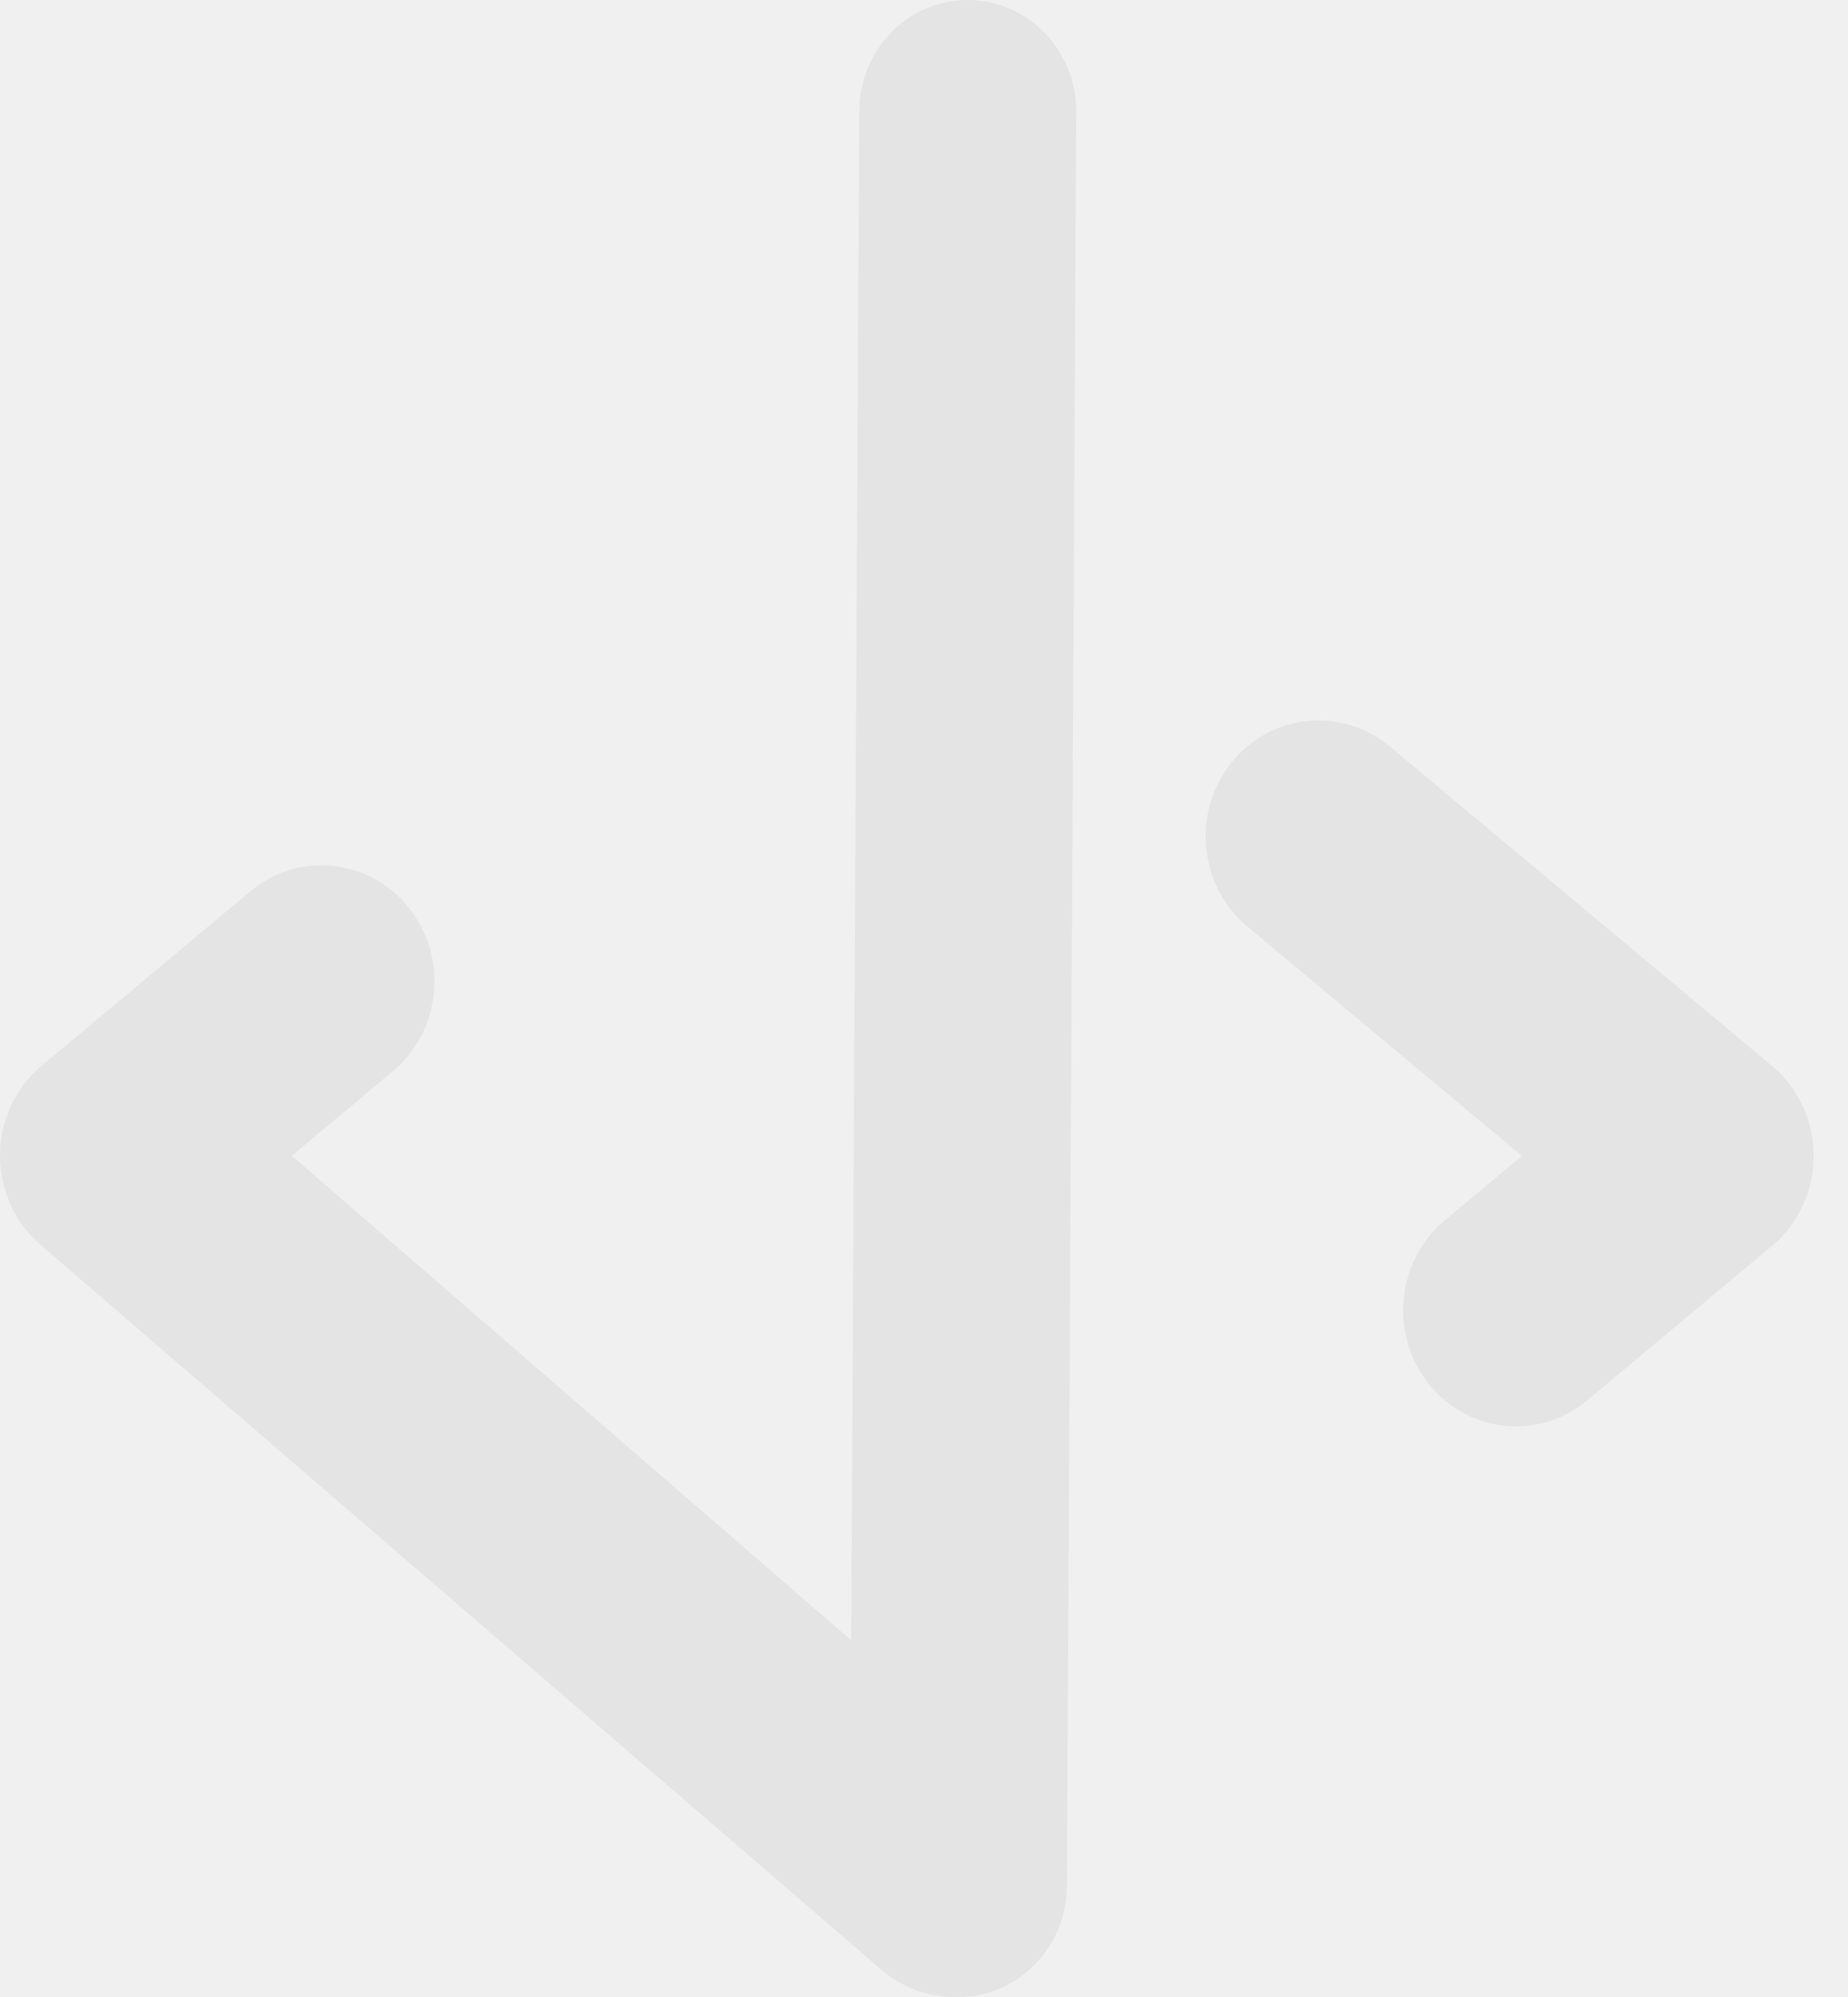
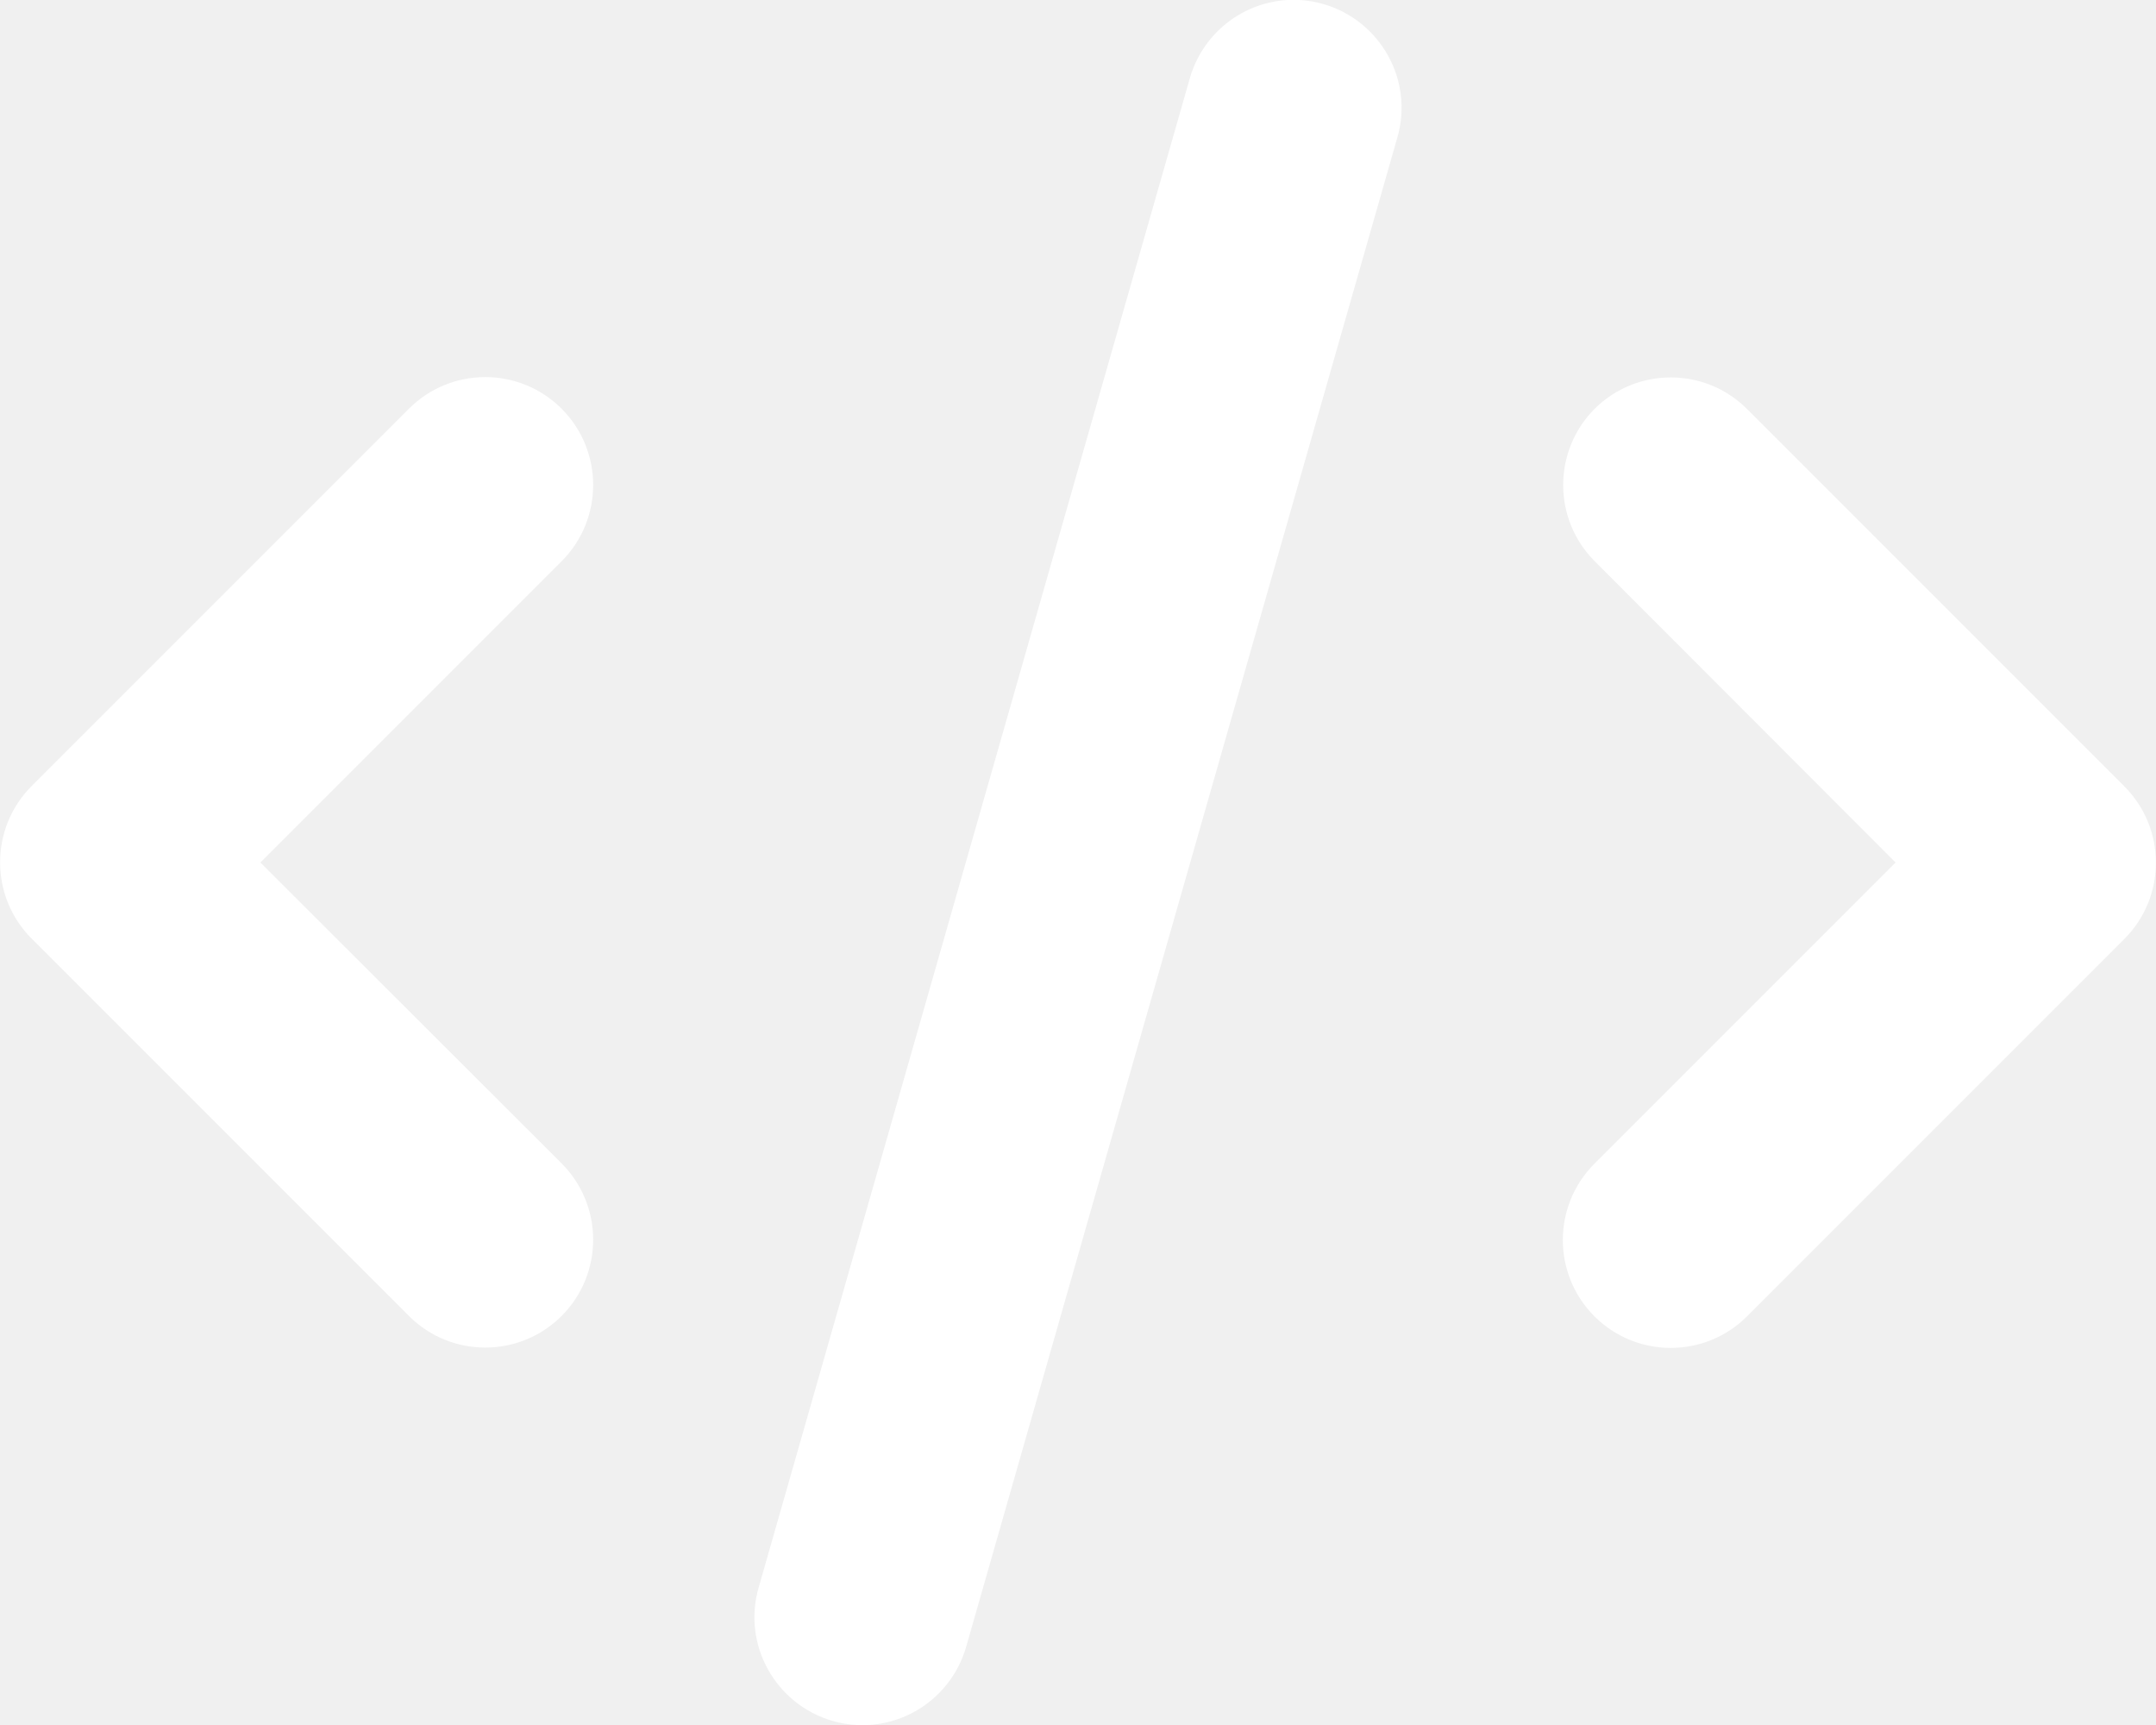
- <svg xmlns="http://www.w3.org/2000/svg" width="37" height="40" viewBox="0 0 37 40" fill="none">
-   <g clip-path="url(#clip0_56_2)">
-     <path d="M0.834 21.347L5.014 17.853C5.983 17.043 7.407 17.194 8.194 18.19C8.982 19.186 8.835 20.649 7.866 21.459L5.843 23.15L20.53 35.872C21.498 36.681 21.645 38.145 20.858 39.14C20.411 39.706 19.759 39.998 19.103 39.998C18.602 39.998 18.097 39.828 17.678 39.478L0.834 24.953C0.307 24.511 0 23.849 0 23.15C0 22.45 0.307 21.788 0.834 21.347Z" fill="#E4E4E4" />
-     <path d="M19.397 7.32817e-05C20.597 0.01 21.562 1.018 21.553 2.252L21.366 37.783C21.356 39.017 20.375 40.01 19.175 40C18.871 39.997 18.583 39.931 18.321 39.813C17.549 39.465 17.012 38.669 17.02 37.748L17.207 2.217C17.216 0.983 18.197 -0.01 19.397 7.32817e-05Z" fill="#E4E4E4" />
-     <path d="M28.933 24.443L30.477 23.153L24.979 18.557C24.01 17.747 23.864 16.283 24.651 15.288C25.439 14.292 26.862 14.141 27.831 14.95L35.486 21.35C36.014 21.791 36.32 22.453 36.32 23.153C36.32 23.852 36.014 24.515 35.486 24.956L31.785 28.049C31.366 28.399 30.862 28.57 30.361 28.57C29.704 28.57 29.052 28.277 28.606 27.712C27.818 26.716 27.965 25.253 28.933 24.443Z" fill="#E4E4E4" />
-   </g>
-   <defs>
-     <clipPath id="clip0_56_2">
-       <rect width="37" height="40" fill="white" />
-     </clipPath>
-   </defs>
+ <svg xmlns="http://www.w3.org/2000/svg" viewBox="0 0 640 512">
+   <path fill="#ffffff" d="M392.8 1.2c-17-4.9-34.7 5-39.6 22l-128 448c-4.9 17 5 34.7 22 39.6s34.7-5 39.6-22l128-448c4.9-17-5-34.7-22-39.6zm80.6 120.1c-12.5 12.5-12.5 32.8 0 45.3L562.7 256l-89.4 89.4c-12.5 12.5-12.5 32.8 0 45.3s32.8 12.5 45.3 0l112-112c12.5-12.5 12.5-32.8 0-45.3l-112-112c-12.5-12.5-32.8-12.5-45.3 0zm-306.7 0c-12.5-12.5-32.8-12.5-45.3 0l-112 112c-12.5 12.5-12.5 32.8 0 45.3l112 112c12.5 12.5 32.8 12.5 45.3 0s12.5-32.8 0-45.3L77.3 256l89.4-89.4c12.5-12.5 12.5-32.8 0-45.3z" />
</svg>
